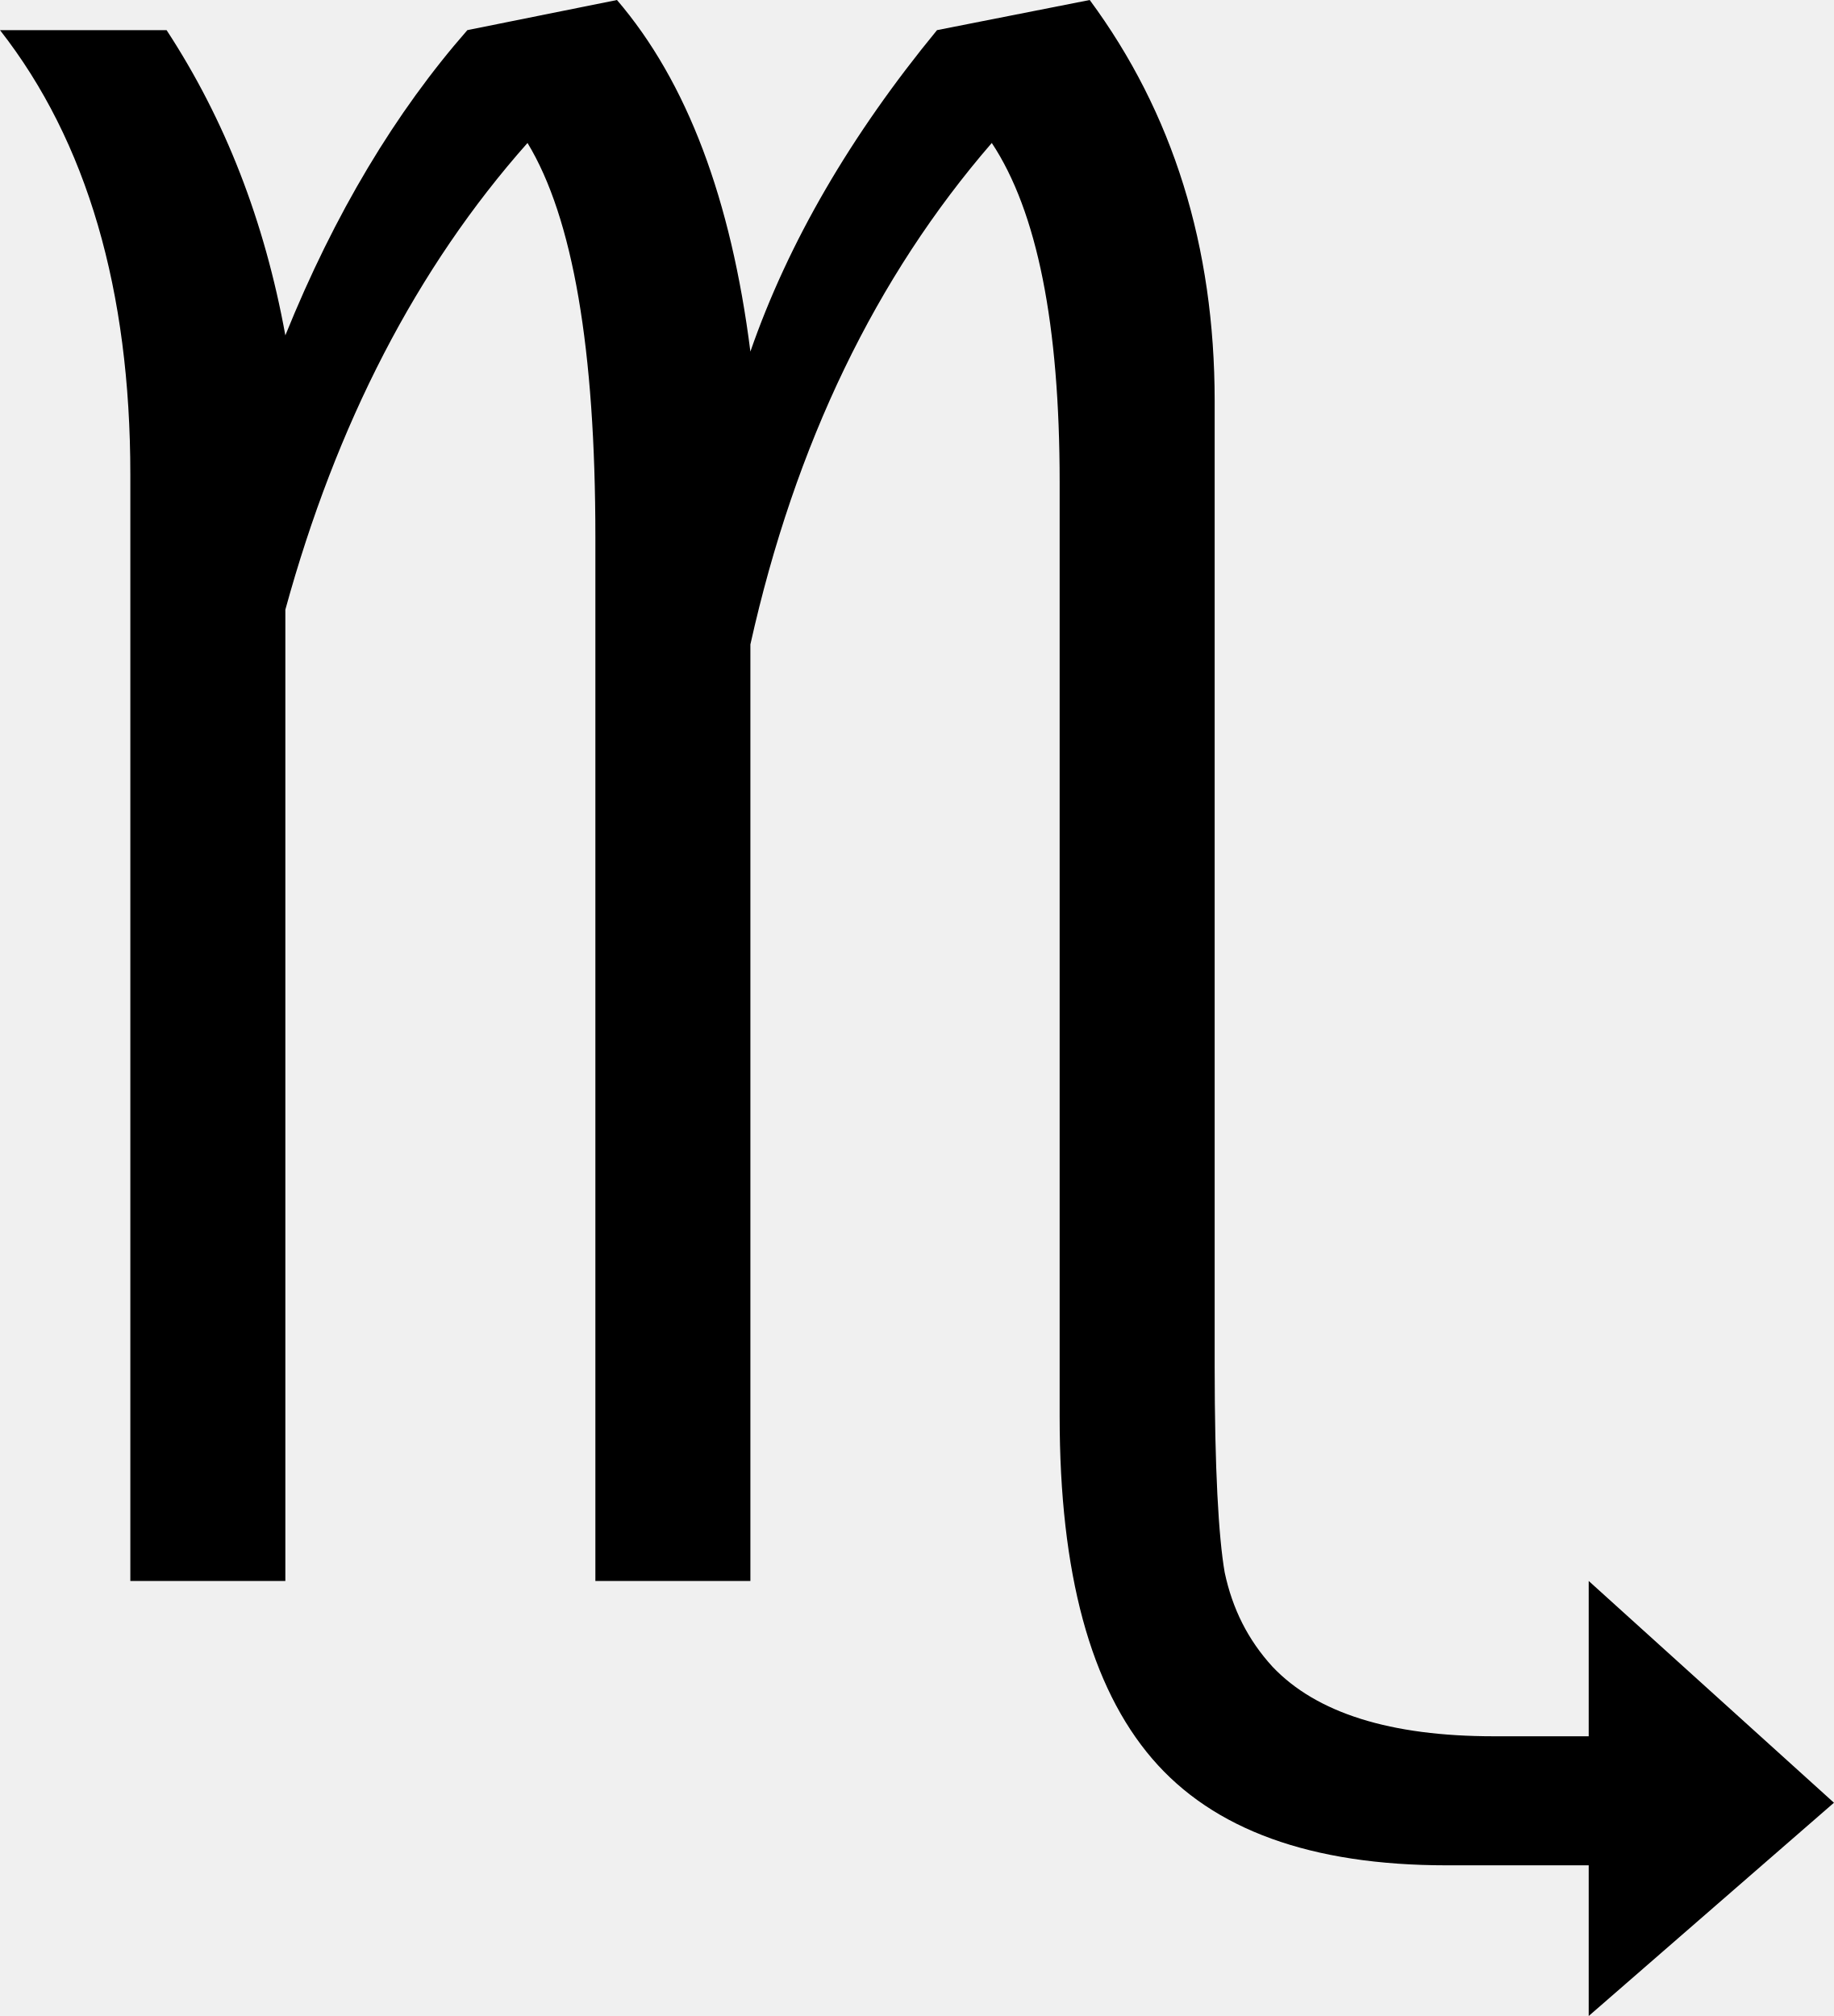
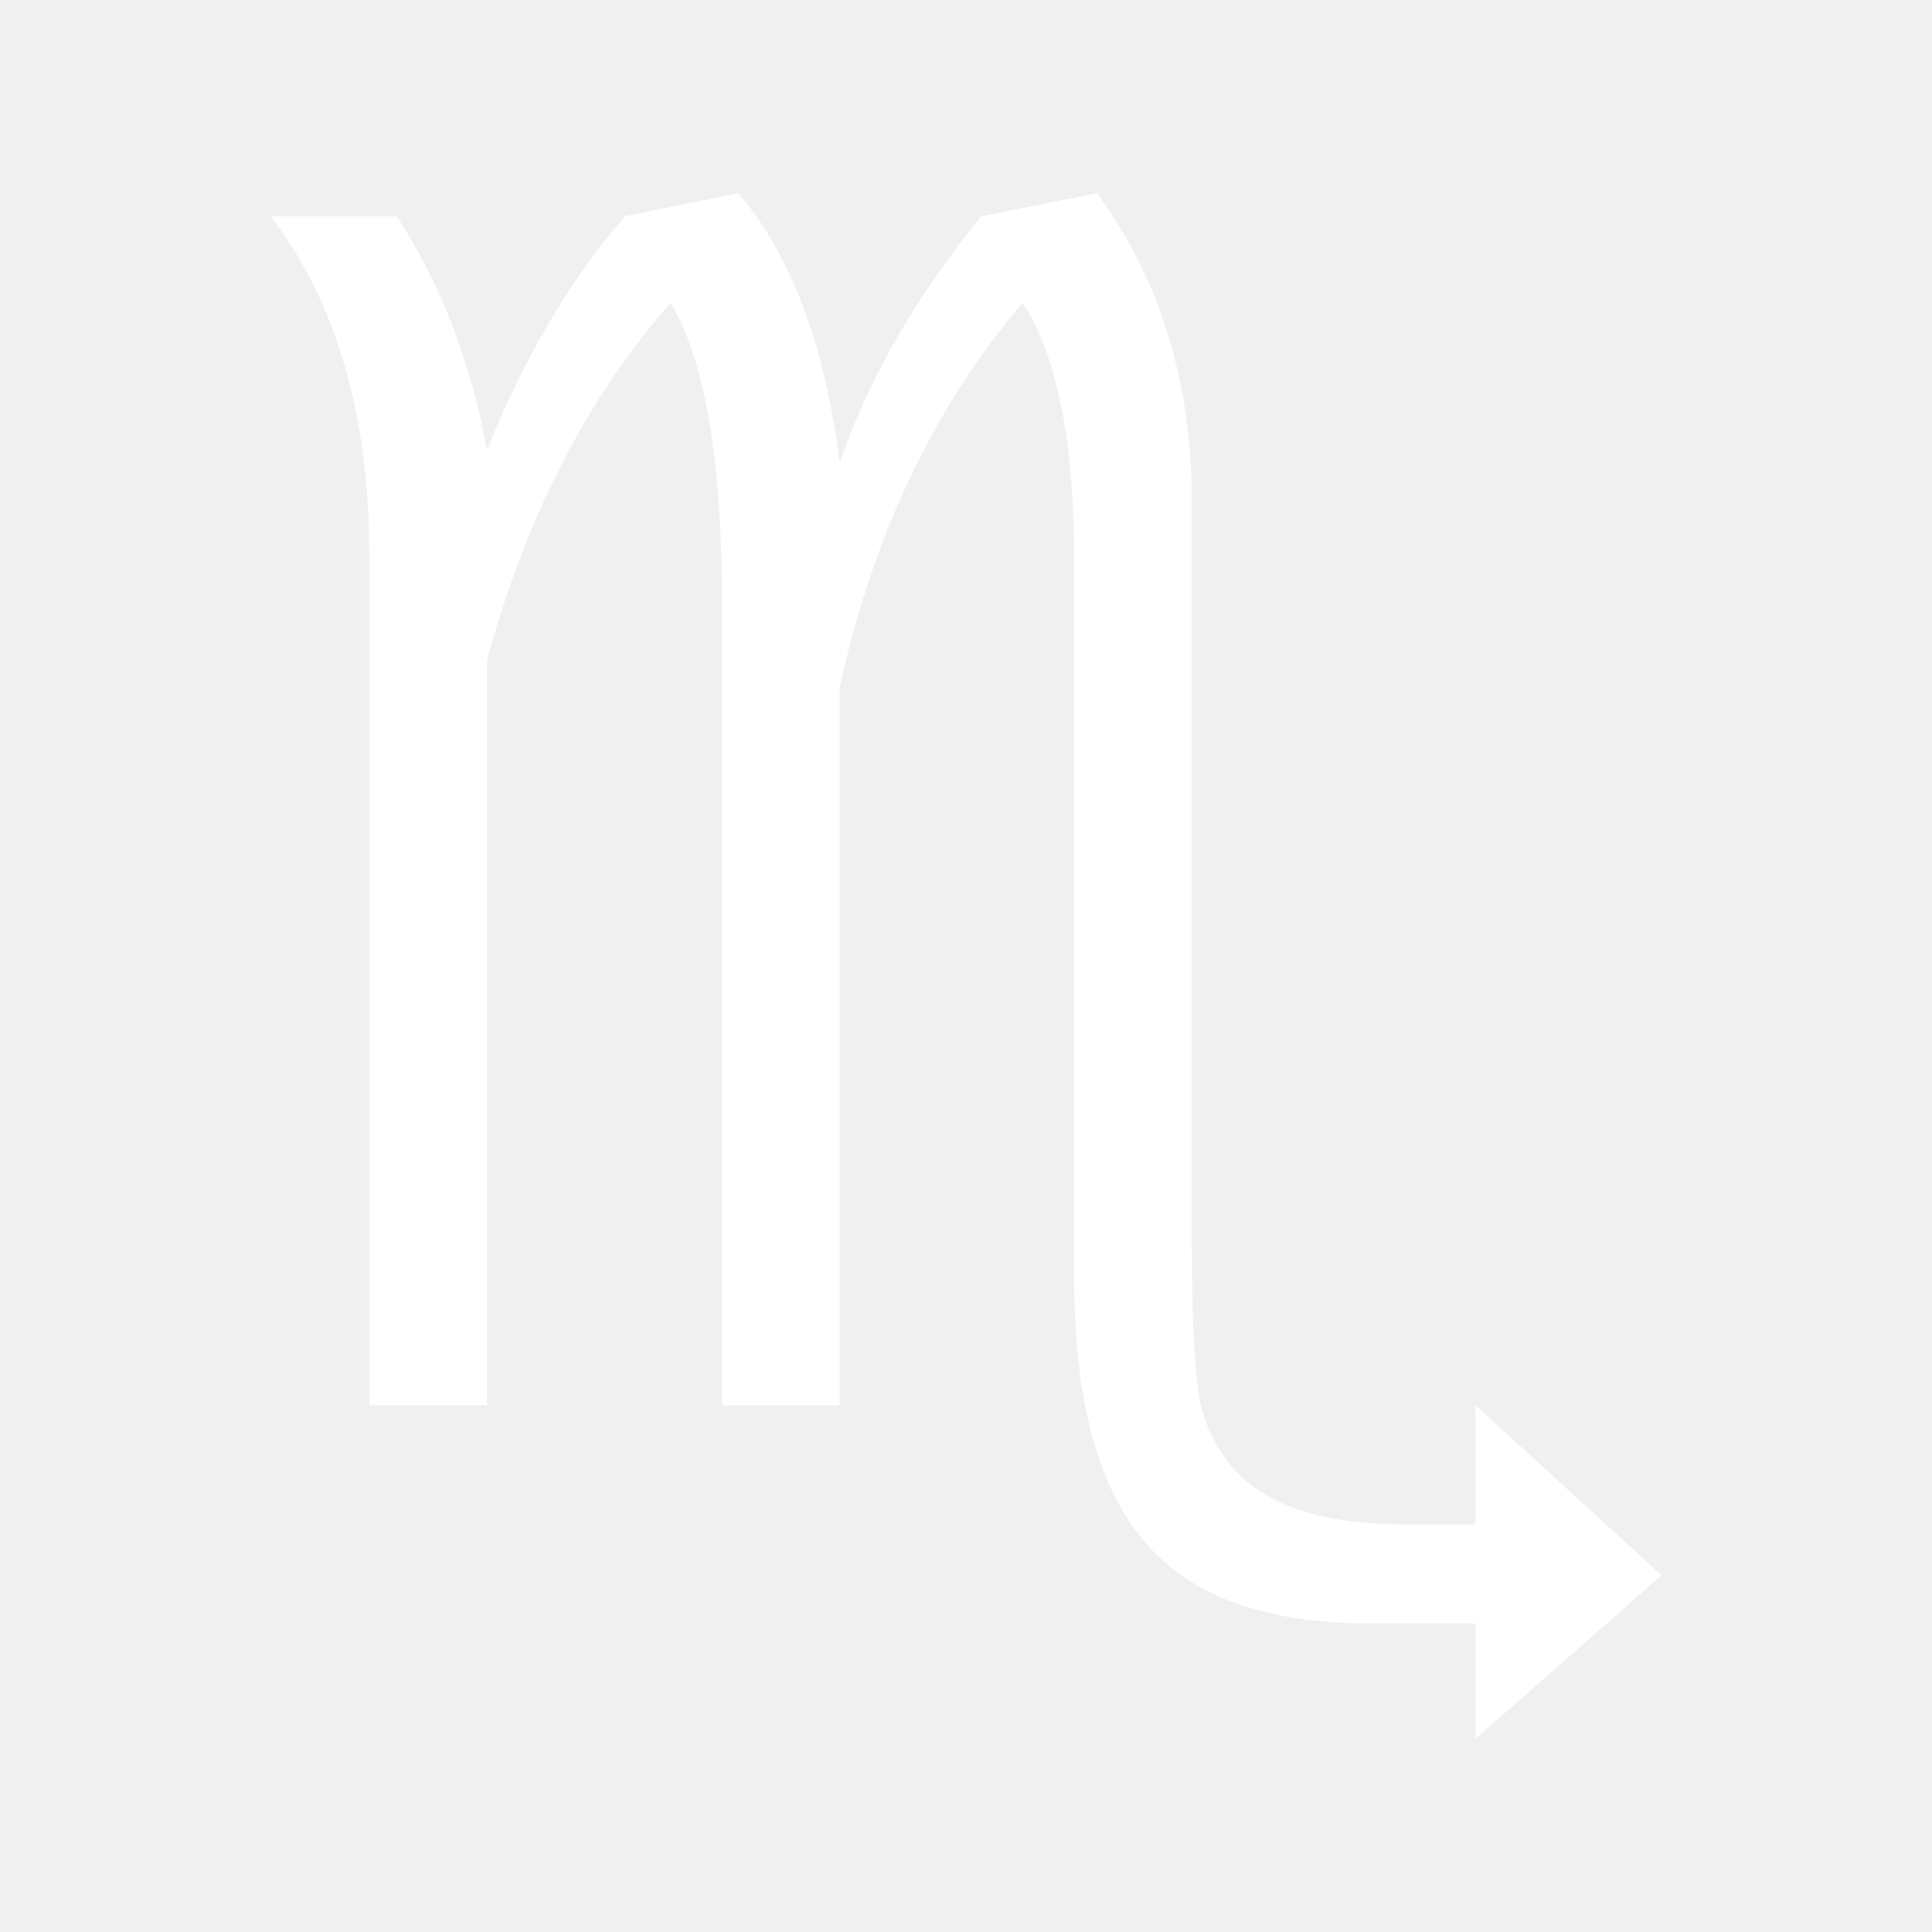
- <svg xmlns="http://www.w3.org/2000/svg" xml:space="preserve" width="171pt" height="188pt" style="shape-rendering:geometricPrecision; text-rendering:geometricPrecision; image-rendering:optimizeQuality; fill-rule:evenodd" viewBox="0 0 8268 11692" id="svg650">
+ <svg xmlns="http://www.w3.org/2000/svg" version="1.1" width="100" height="100" viewBox="0 0 3868.07 4975.319" id="svg650" xml:space="preserve" style="fill-rule:evenodd">
  <defs id="defs651">
-     <style type="text/css" id="style652">
-     .fil0 {fill:#000000}
-    </style>
+     <style type="text/css" id="style652" />
  </defs>
-   <g id="Layer 1" transform="matrix(4.472138,0,0,4.481411,-13347.59,-19910.91)">
-     <path class="fil0" d="M2889 6489l0 -1432c0,-238 -56,-431 -169,-575l216 0c76,116 127,247 154,395 64,-158 143,-289 236,-395l194 -39c91,106 148,258 173,455 49,-141 130,-280 242,-416l198 -39c108,146 162,319 162,519l0 1250c0,131 5,220 13,266 10,47 30,87 62,122 57,60 153,90 287,90l123 0 0 -201 318 287 -318 276 0 -195 -184 0c-176,0 -303,-46 -382,-138 -80,-93 -120,-240 -120,-443l0 -1209c0,-204 -29,-350 -88,-439 -150,173 -255,389 -313,649l0 1212 -201 0 0 -1351c0,-243 -29,-413 -88,-510 -144,162 -248,364 -314,604l0 1257 -201 0z" id="path654" />
+   <g transform="matrix(1.506404,0,0,1.525586,-3954.5,-6280.649)" id="Layer 1" style="fill:#ffffff">
+     <path d="m 2889,6489 0,-1432 c 0,-238 -56,-431 -169,-575 l 216,0 c 76,116 127,247 154,395 64,-158 143,-289 236,-395 l 194,-39 c 91,106 148,258 173,455 49,-141 130,-280 242,-416 l 198,-39 c 108,146 162,319 162,519 l 0,1250 c 0,131 5,220 13,266 10,47 30,87 62,122 57,60 153,90 287,90 l 123,0 0,-201 318,287 -318,276 0,-195 -184,0 c -176,0 -303,-46 -382,-138 -80,-93 -120,-240 -120,-443 l 0,-1209 c 0,-204 -29,-350 -88,-439 -150,173 -255,389 -313,649 l 0,1212 -201,0 0,-1351 c 0,-243 -29,-413 -88,-510 -144,162 -248,364 -314,604 l 0,1257 -201,0 z" id="path654" style="fill:#ffffff" />
  </g>
</svg>
